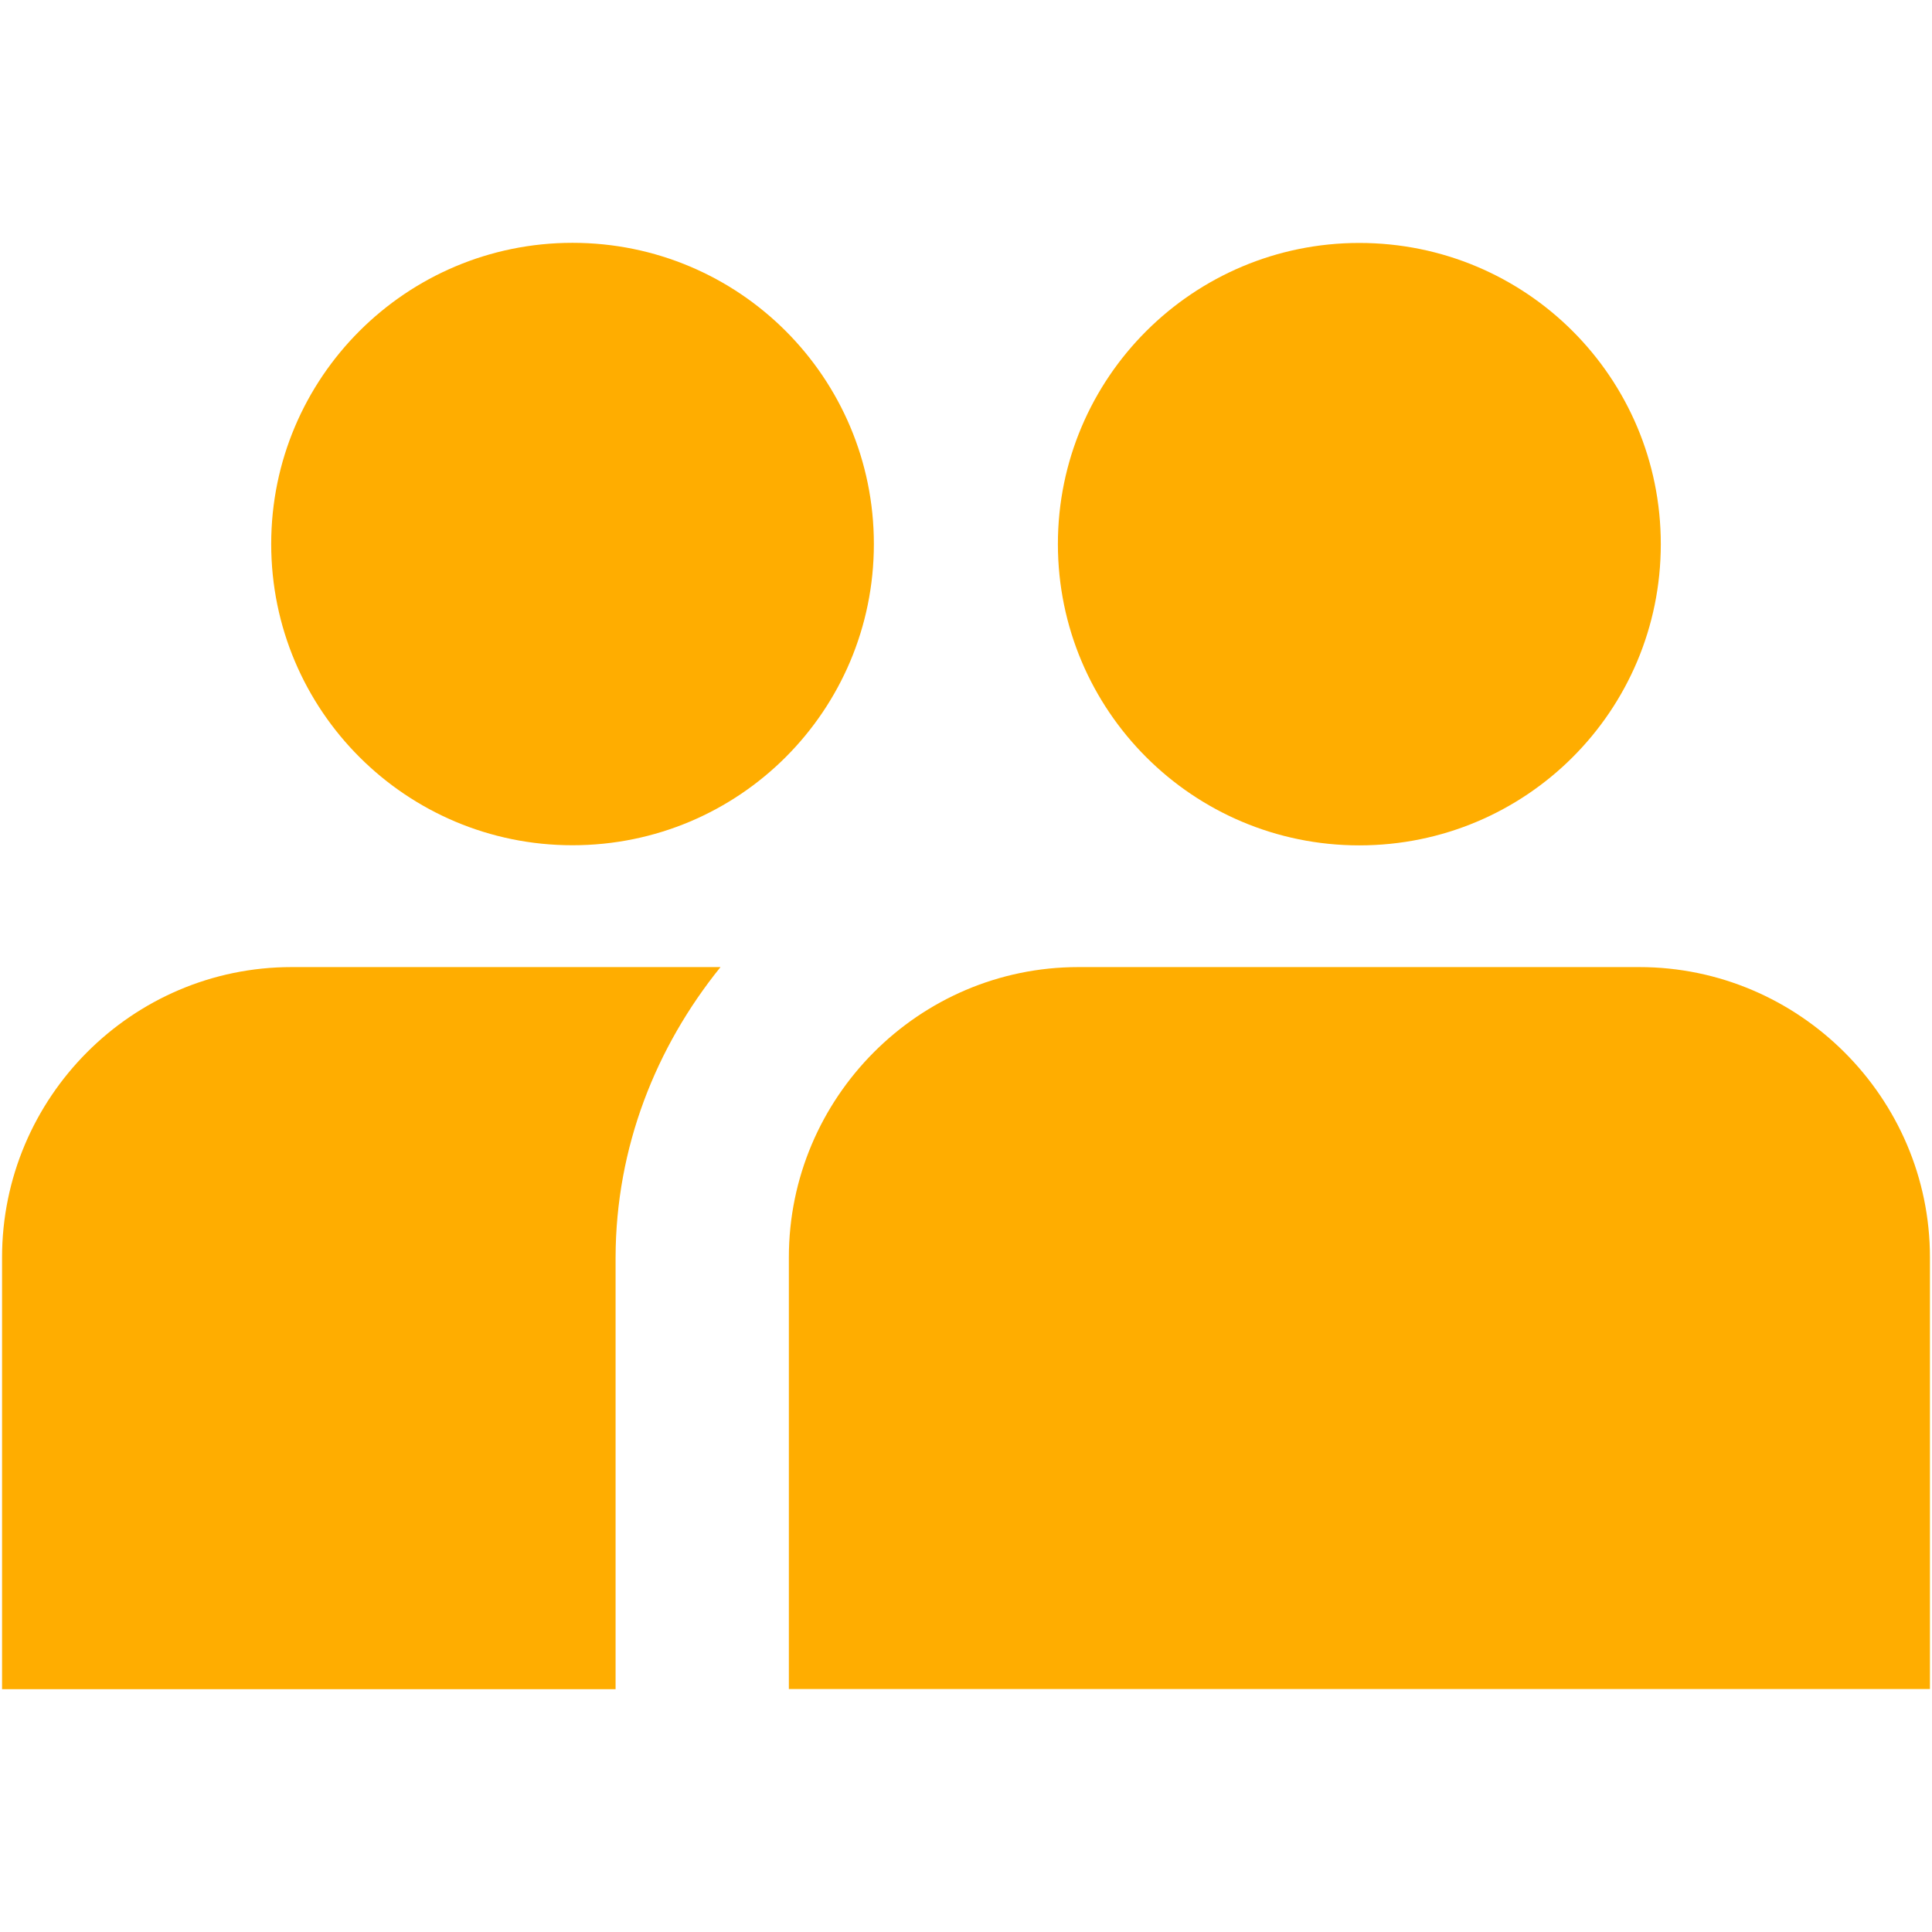
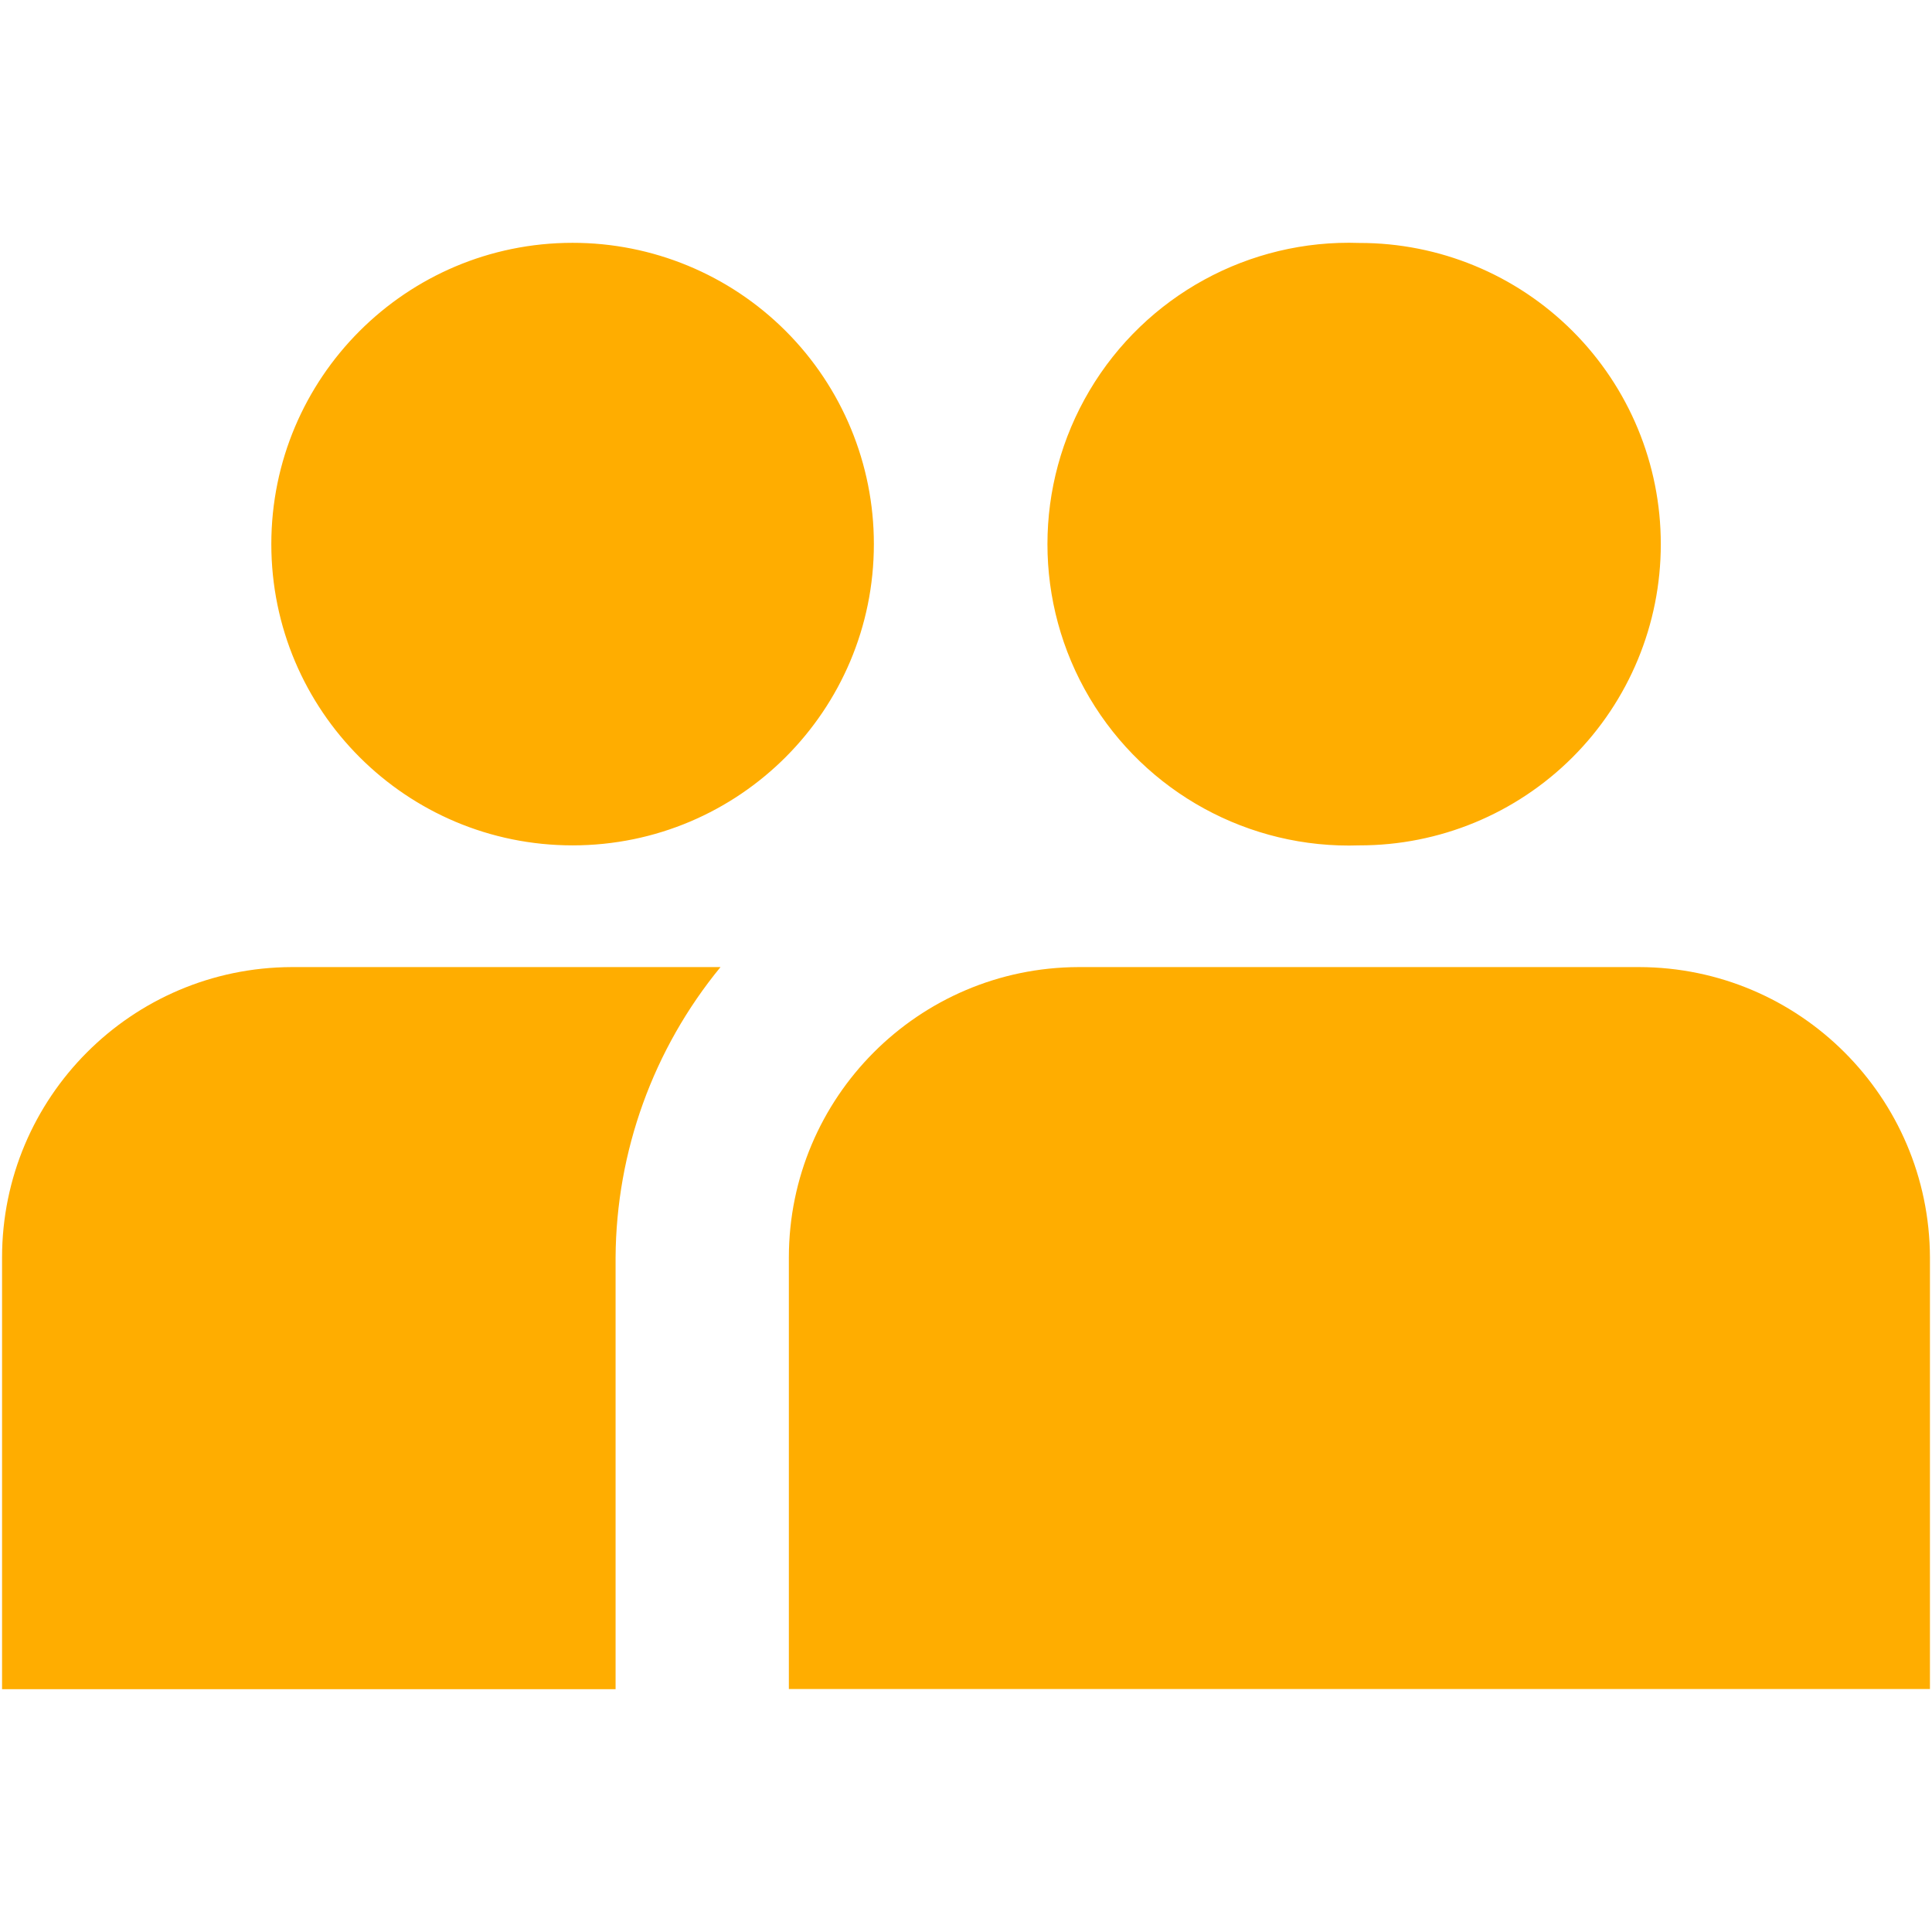
- <svg xmlns="http://www.w3.org/2000/svg" width="16px" height="16px" viewBox="0 0 16 16" shape-rendering="geometricPrecision" fill="#ffad00">
-   <path d="M11.257,7.001c1.382,0,2.497-1.115,2.497-2.495c0-1.378-1.114-2.494-2.497-2.494c-1.377,0-2.496,1.116-2.496,2.494 C8.762,5.886,9.88,7.001,11.257,7.001z M0.017,10.414v3.575h5.081v-3.576C5.1,9.499,5.433,8.67,5.967,8.009H2.415 C1.092,8.009,0.017,9.091,0.017,10.414z M13.576,8.009H8.931c-1.323,0-2.398,1.082-2.398,2.404v3.575h9.45v-3.575 C15.983,9.091,14.899,8.009,13.576,8.009z M4.741,2.011c-1.377,0-2.495,1.116-2.495,2.494c0,1.38,1.118,2.495,2.495,2.495 c1.381,0,2.496-1.115,2.496-2.495C7.237,3.128,6.123,2.011,4.741,2.011z" />
+ <svg xmlns="http://www.w3.org/2000/svg" width="16" height="16" viewBox="0 0 16 16" shape-rendering="geometricPrecision" fill="#ffad00">
+   <path d="M11.257 7.001a2.493 2.493 0 0 0 2.497-2.495 2.493 2.493 0 0 0-2.497-2.494 2.496 2.496 0 1 0 0 4.989zM.017 10.414v3.575h5.081v-3.576a3.824 3.824 0 0 1 .869-2.404H2.415a2.406 2.406 0 0 0-2.398 2.405zm13.559-2.405H8.931a2.406 2.406 0 0 0-2.398 2.404v3.575h9.45v-3.575a2.413 2.413 0 0 0-2.407-2.404zM4.741 2.011a2.495 2.495 0 1 0 2.496 2.494 2.493 2.493 0 0 0-2.496-2.494z" />
</svg>
